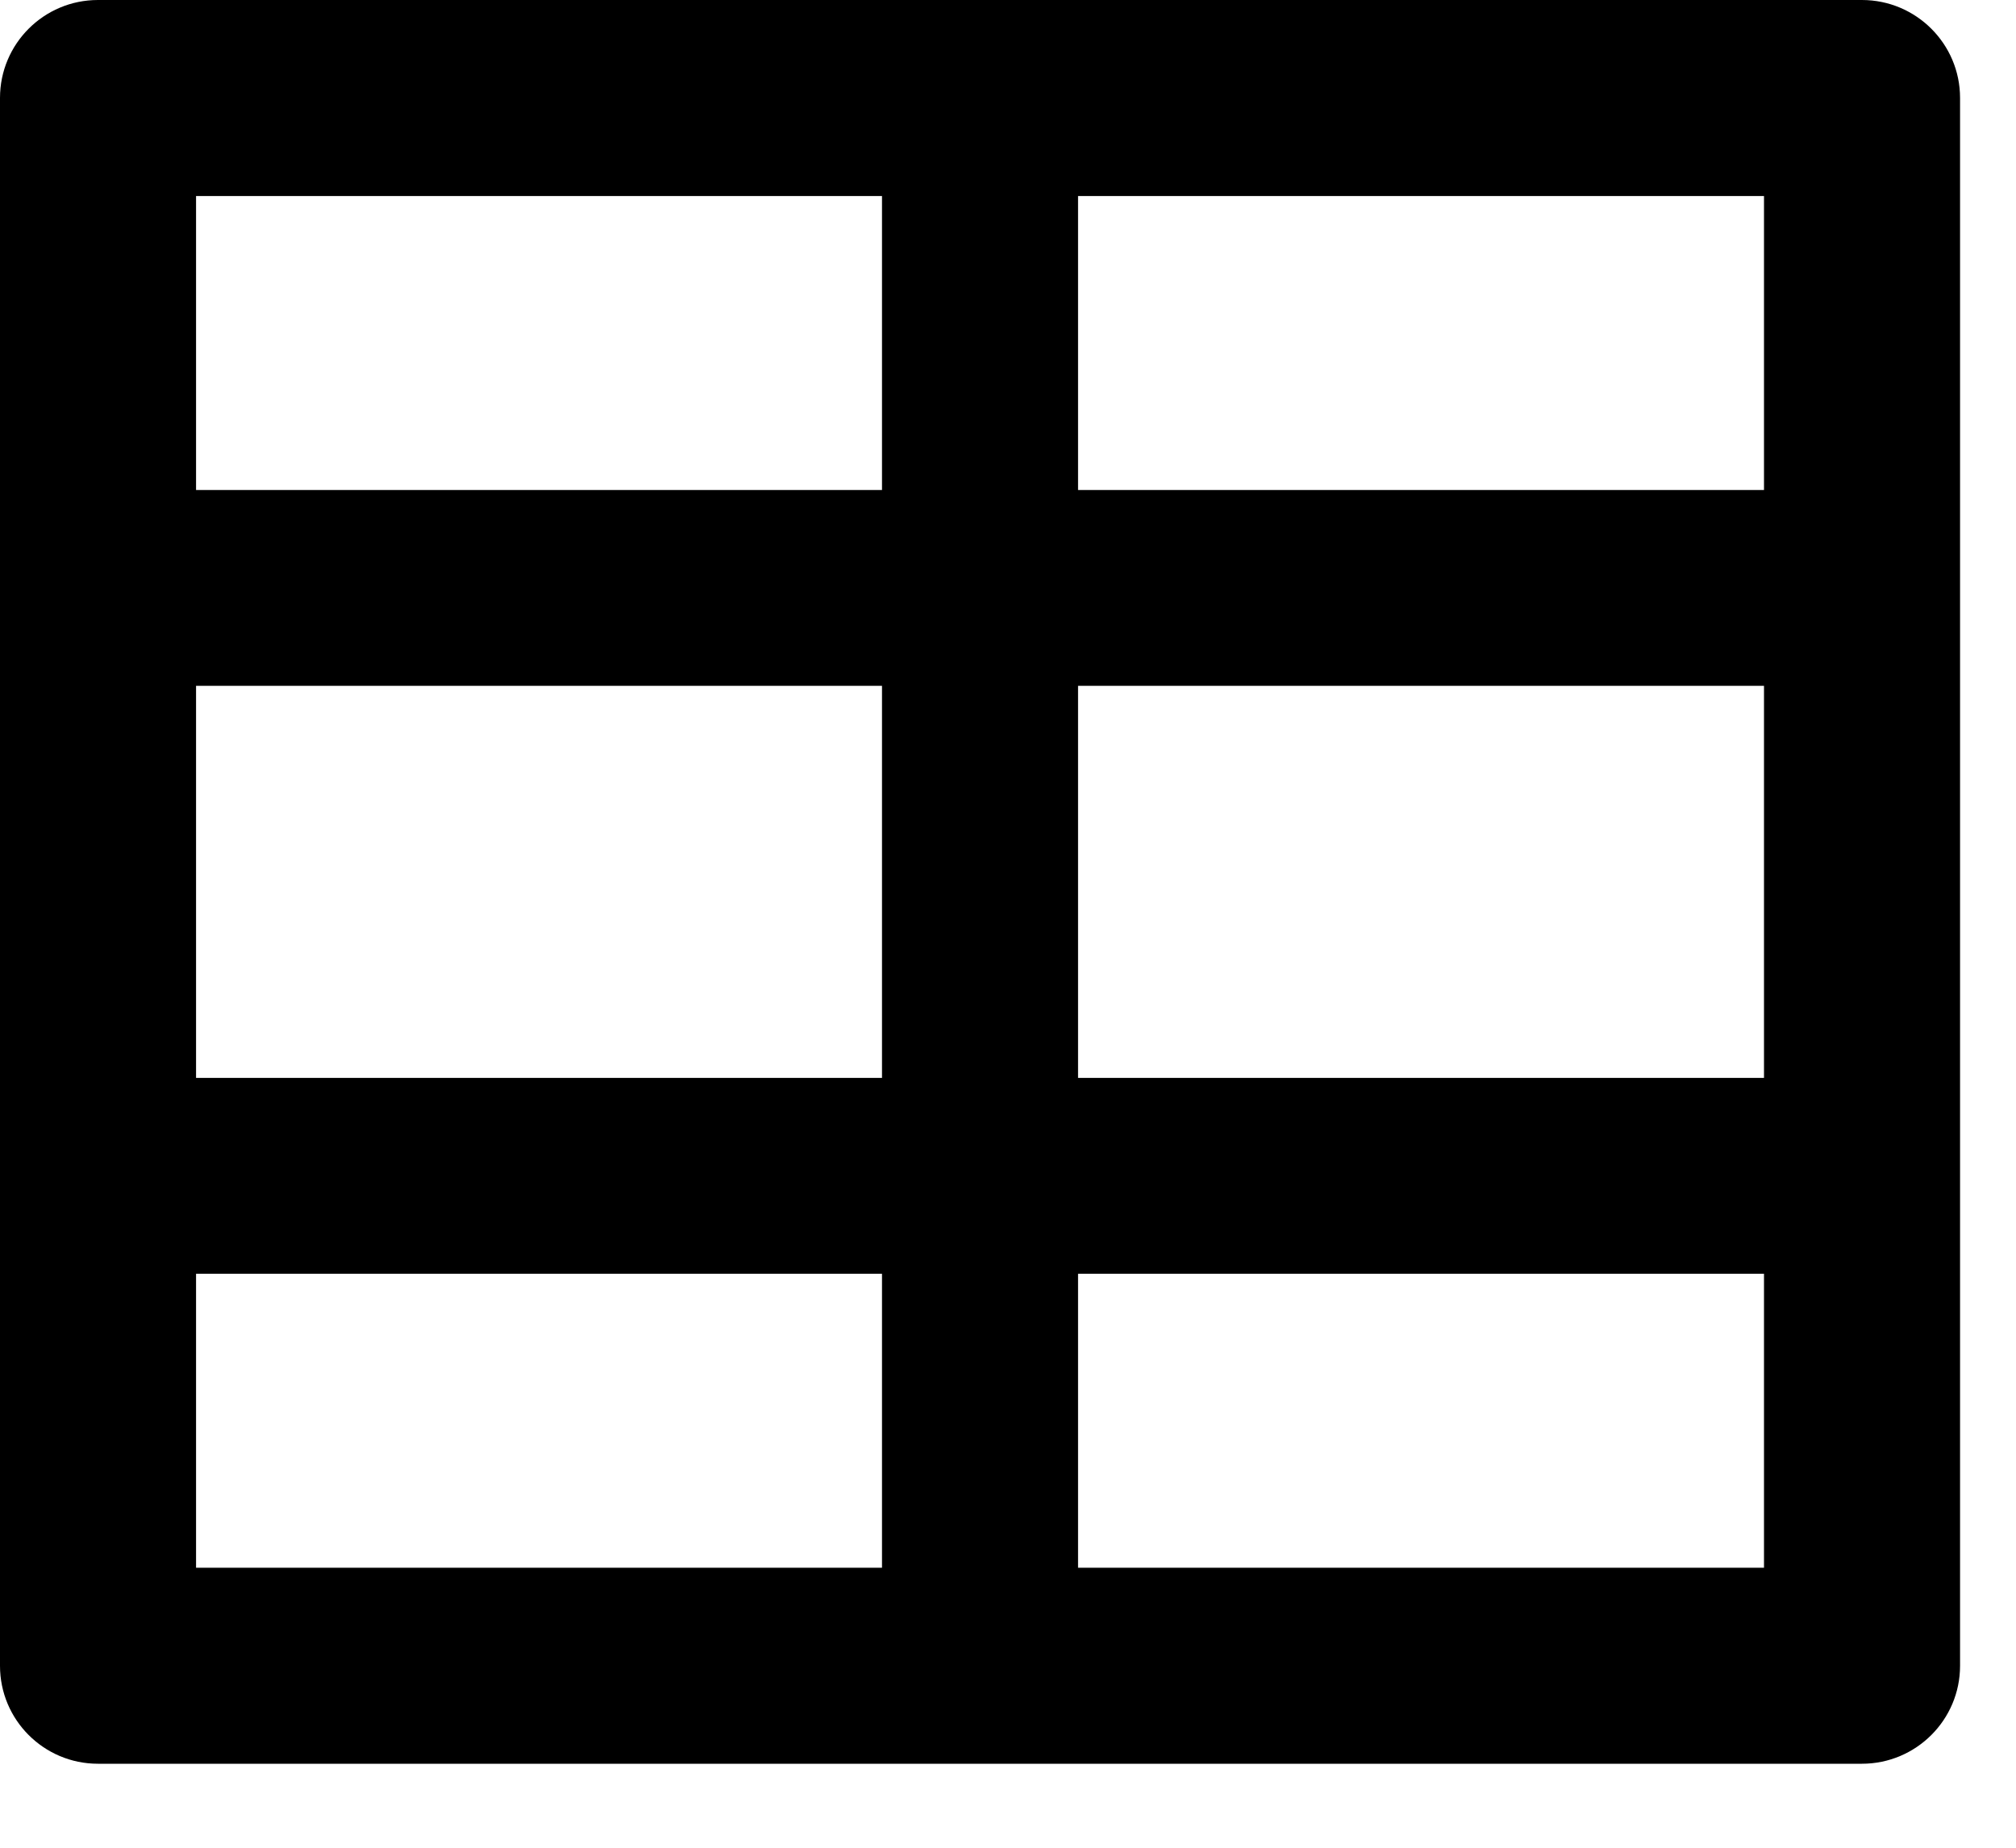
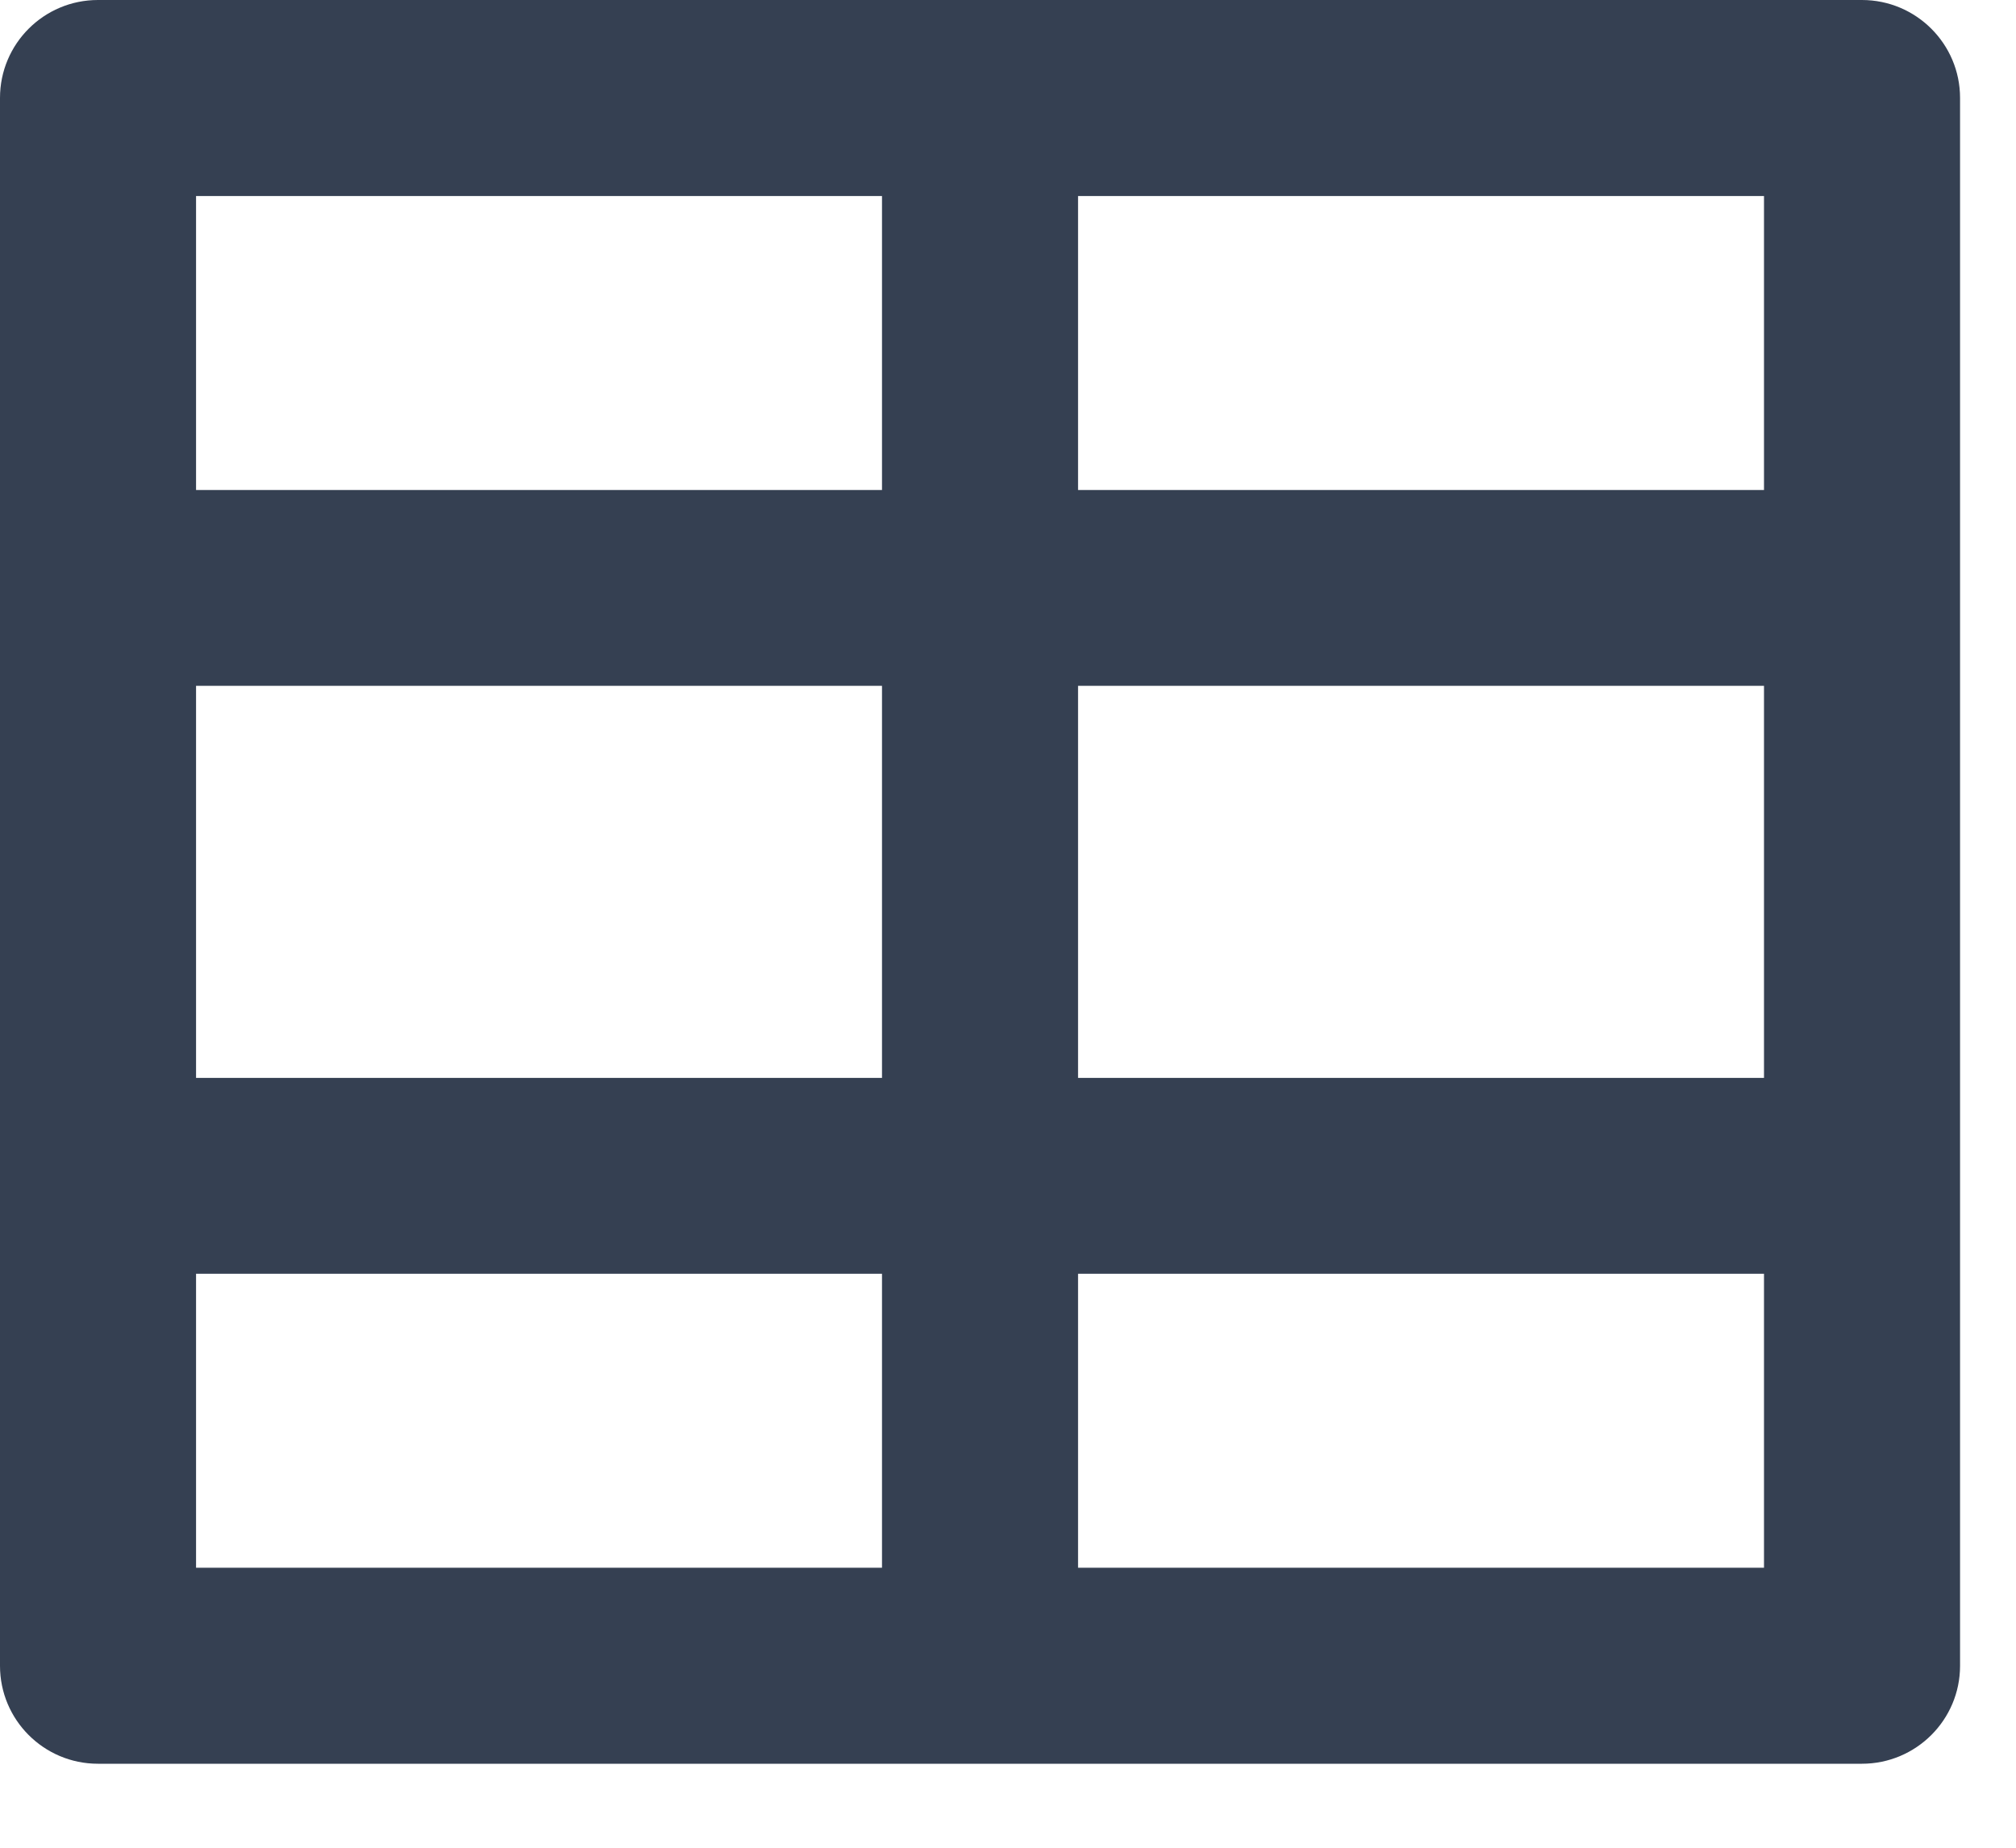
<svg xmlns="http://www.w3.org/2000/svg" width="12" height="11" viewBox="0 0 12 11" fill="none">
-   <path d="M0.583 0C0.261 0 0 0.261 0 0.583V9.917C0 10.239 0.261 10.5 0.583 10.5H11.083C11.405 10.5 11.667 10.239 11.667 9.917V0.583C11.667 0.261 11.405 0 11.083 0H0.583ZM5.25 1.167V2.917H1.167V1.167H5.25ZM1.167 6.417V4.083H5.25V6.417H1.167ZM1.167 7.583H5.25V9.333H1.167V7.583ZM6.417 7.583H10.5V9.333H6.417V7.583ZM10.5 6.417H6.417V4.083H10.5V6.417ZM10.5 1.167V2.917H6.417V1.167H10.5Z" fill="black" />
+   <path d="M0.583 0C0.261 0 0 0.261 0 0.583V9.917C0 10.239 0.261 10.5 0.583 10.5H11.083C11.405 10.5 11.667 10.239 11.667 9.917V0.583C11.667 0.261 11.405 0 11.083 0H0.583ZM5.25 1.167V2.917H1.167V1.167H5.25ZM1.167 6.417V4.083H5.25V6.417H1.167ZM1.167 7.583H5.25V9.333H1.167V7.583ZM6.417 7.583H10.5V9.333H6.417V7.583ZM10.5 6.417H6.417V4.083H10.5V6.417ZM10.5 1.167V2.917H6.417V1.167H10.5Z" fill="#354052" />
</svg>
